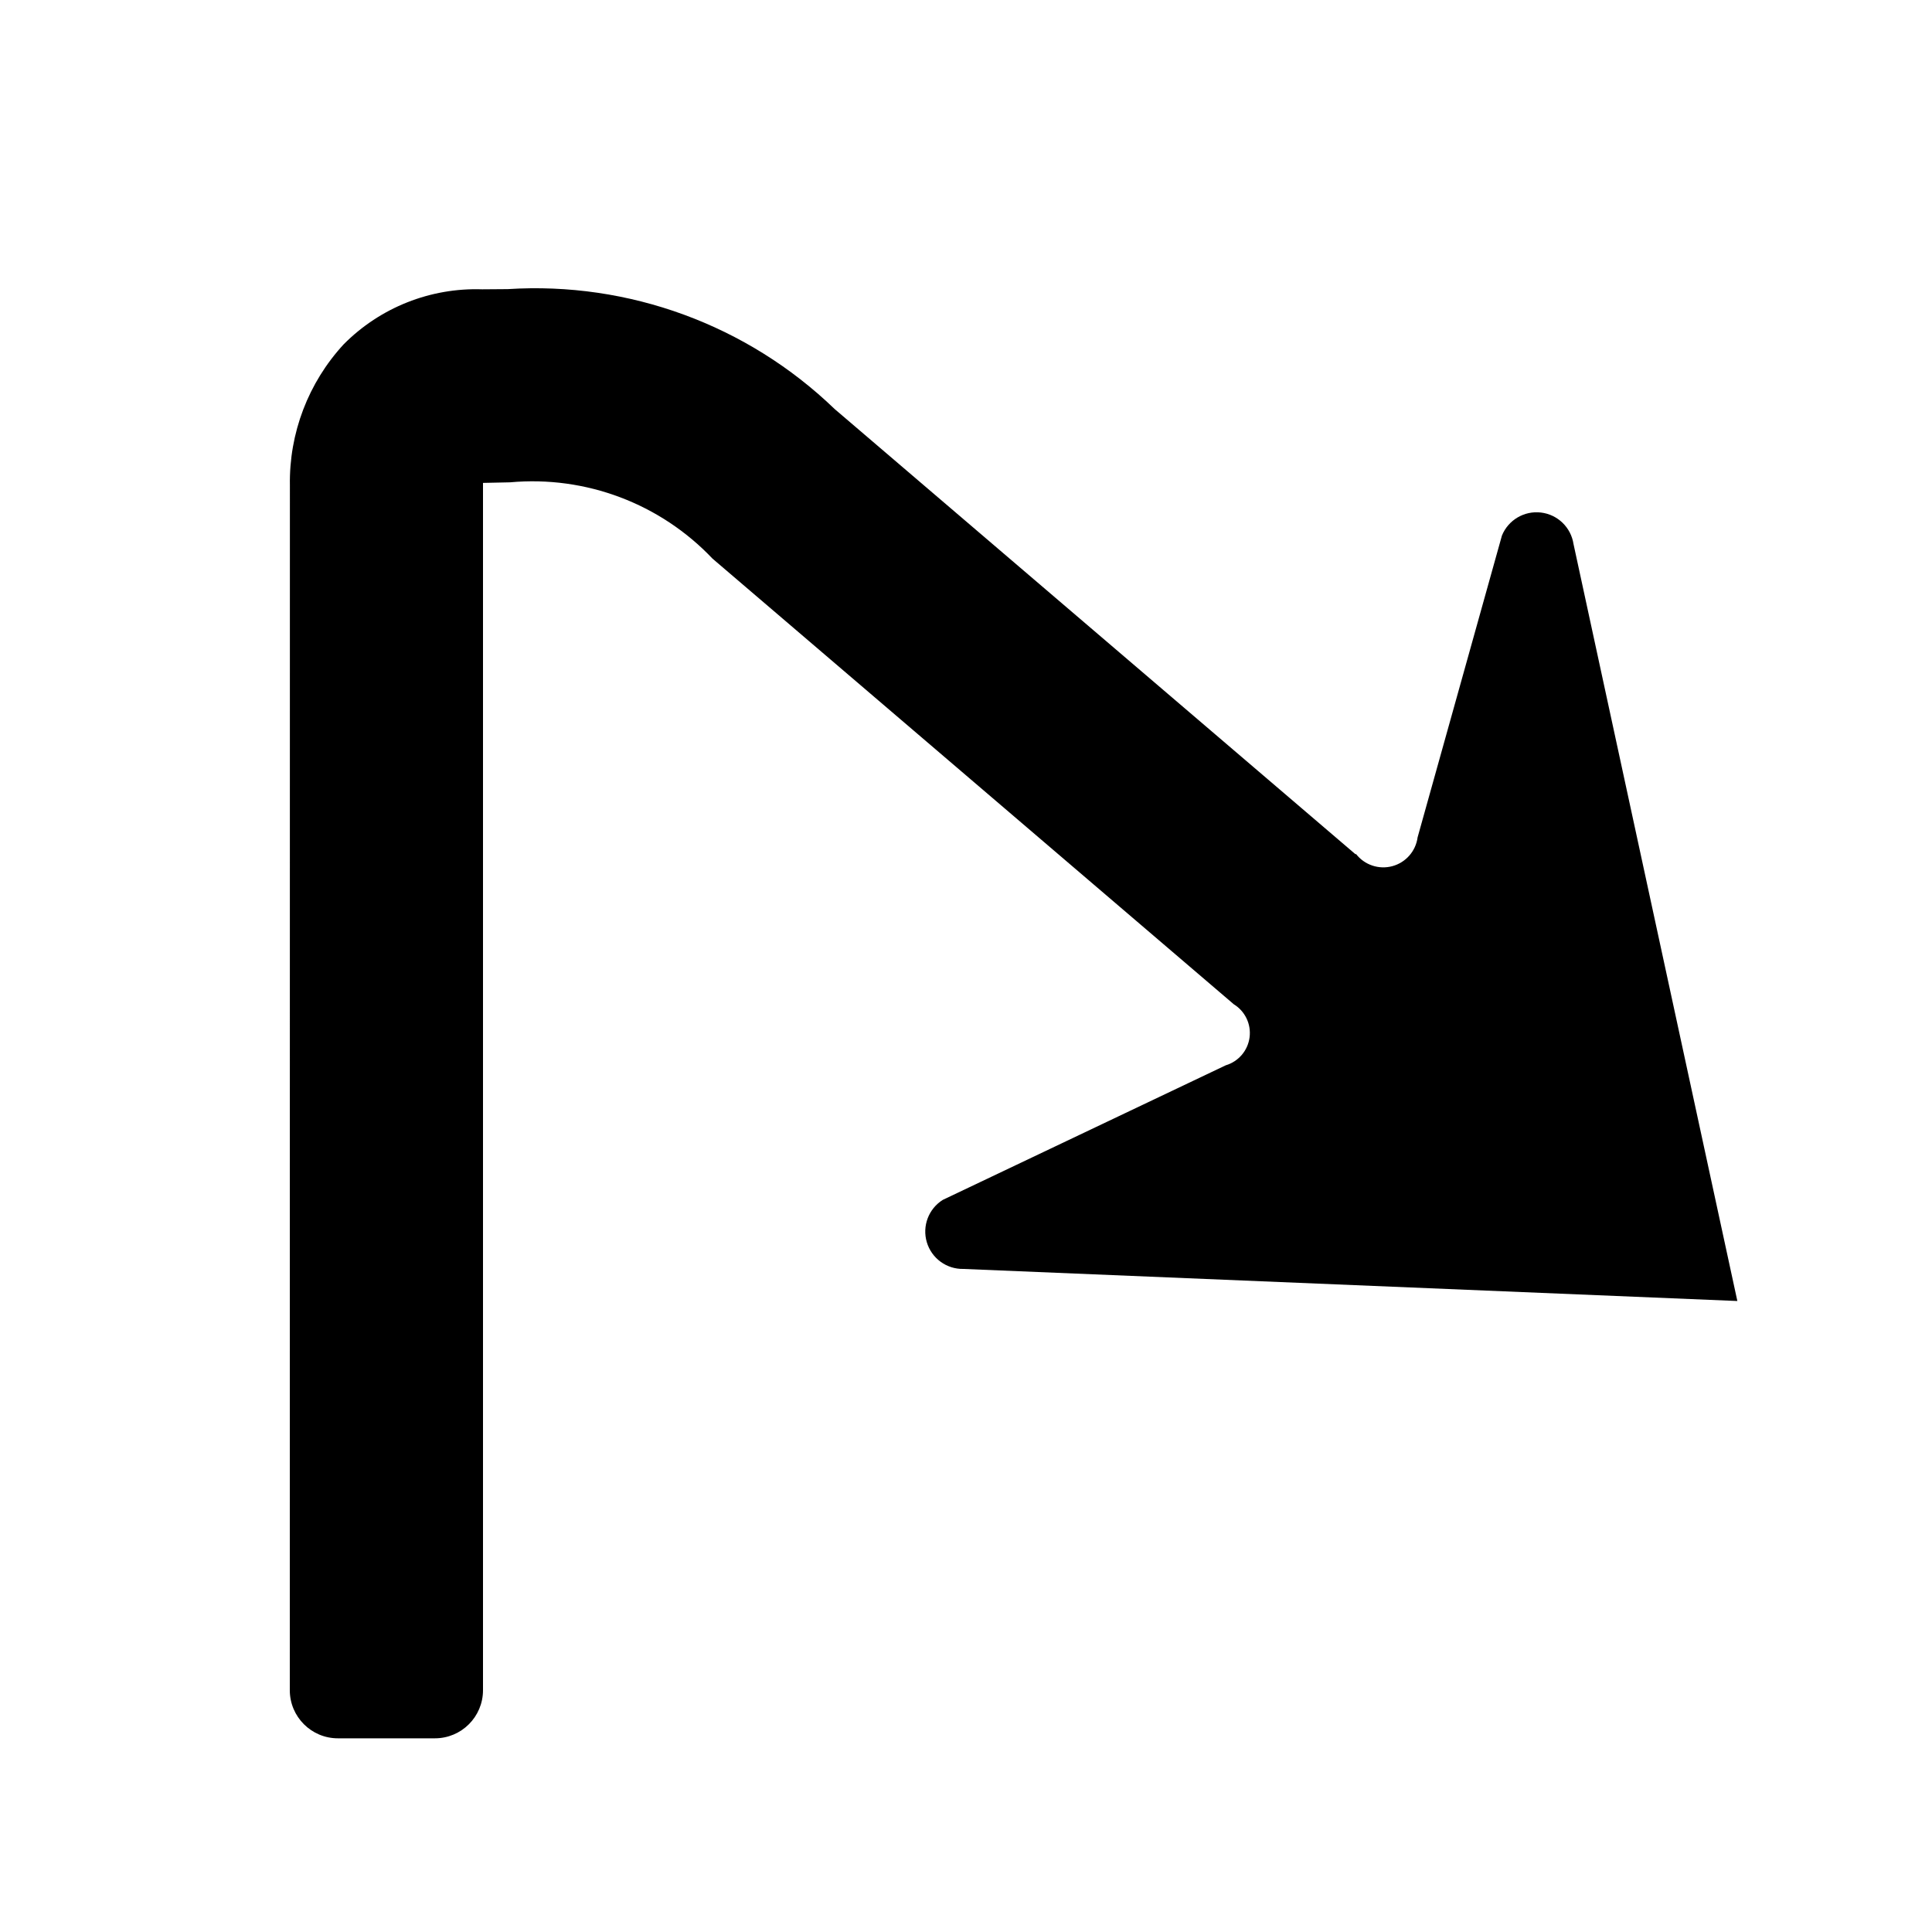
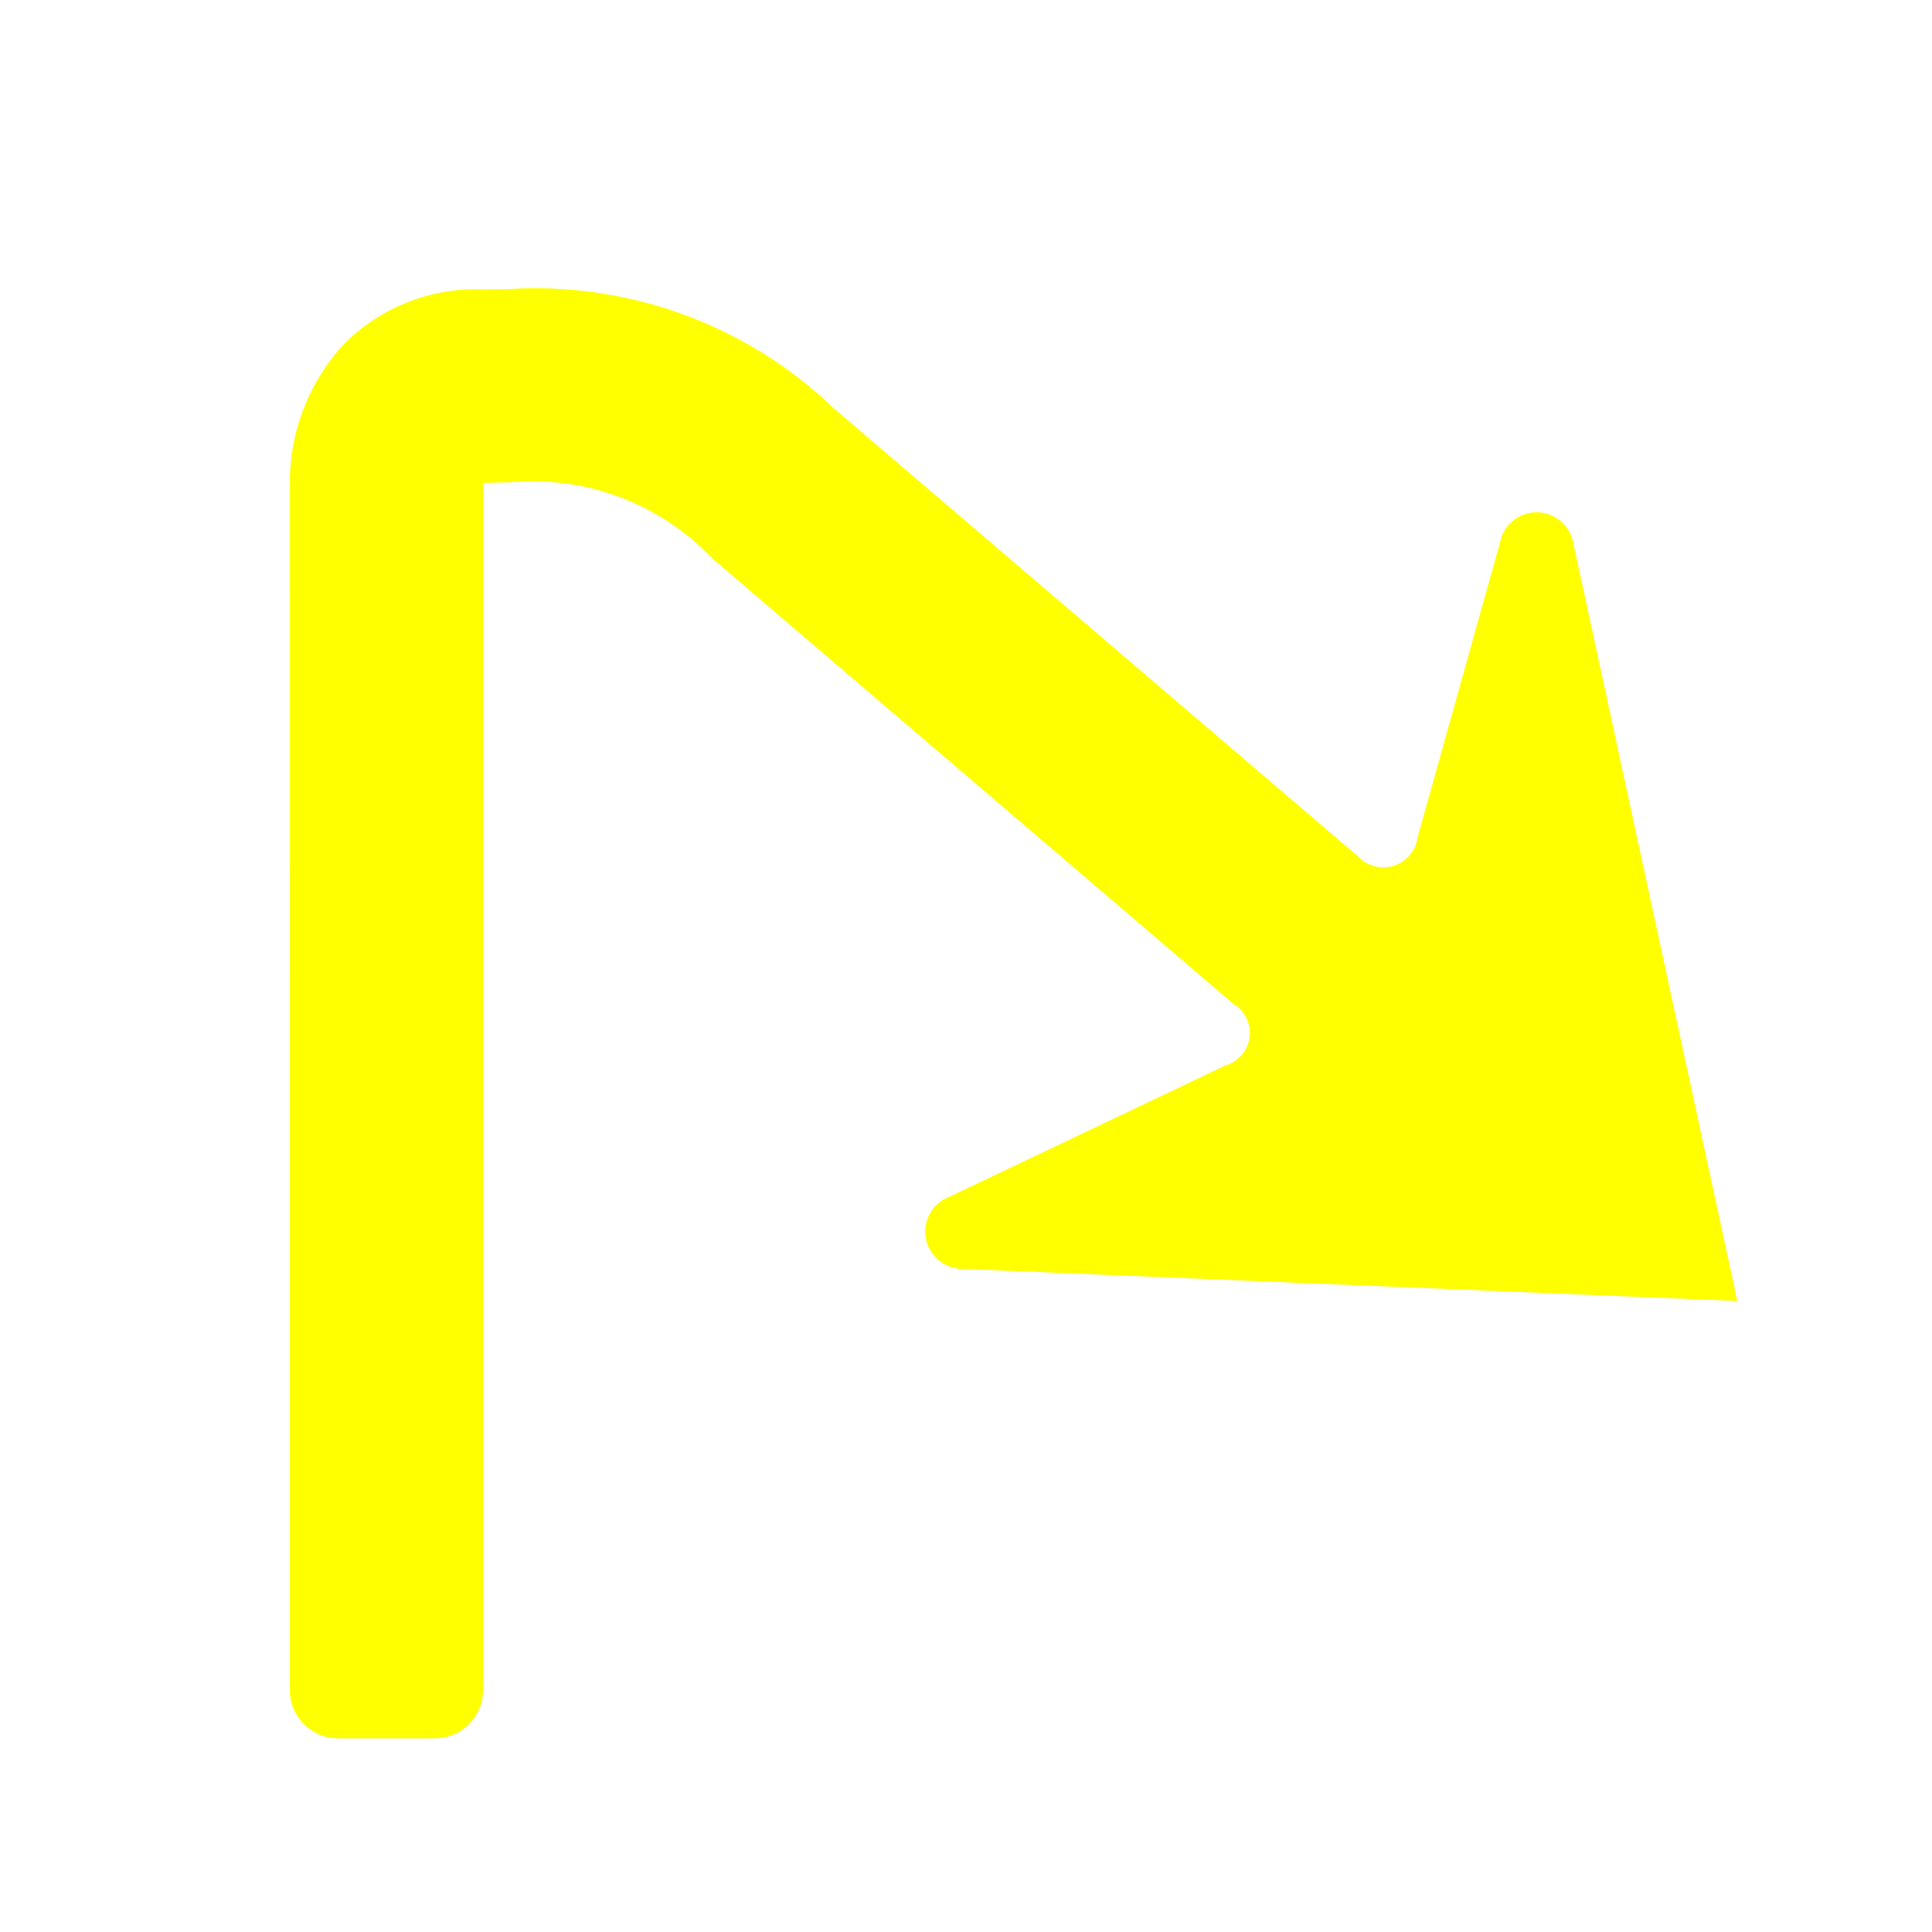
<svg xmlns="http://www.w3.org/2000/svg" id="WORKING_ICONS" data-name="WORKING ICONS" width="20" height="20" viewBox="0 0 20 20">
-   <path fill="#000000" d="M3.498,17.995a0.498,0.498,0,0,1-.498-0.498L3.001,5.025A2.102,2.102,0,0,1,3.558,3.564a1.929,1.929,0,0,1,1.434-.569l0.264-.002A4.466,4.466,0,0,1,8.641,4.235L14.033,8.844l0.004-.004a0.358,0.358,0,0,0,.638-0.172l0.873-3.124a0.387,0.387,0,0,1,.741.088l1.696,7.836L9.973,13.136a0.387,0.387,0,0,1-.213-0.715l2.929-1.393a0.349,0.349,0,0,0,.083-0.632L7.376,5.783a2.568,2.568,0,0,0-2.096-.79l-0.28.006v12.498a0.498,0.498,0,0,1-.498.498H3.498Z" />
+   <path fill="#FFFF00" d="M3.498,17.995a0.498,0.498,0,0,1-.498-0.498L3.001,5.025A2.102,2.102,0,0,1,3.558,3.564a1.929,1.929,0,0,1,1.434-.569l0.264-.002A4.466,4.466,0,0,1,8.641,4.235L14.033,8.844l0.004-.004a0.358,0.358,0,0,0,.638-0.172l0.873-3.124a0.387,0.387,0,0,1,.741.088l1.696,7.836L9.973,13.136a0.387,0.387,0,0,1-.213-0.715l2.929-1.393a0.349,0.349,0,0,0,.083-0.632L7.376,5.783a2.568,2.568,0,0,0-2.096-.79l-0.28.006v12.498a0.498,0.498,0,0,1-.498.498H3.498Z" />
</svg>
